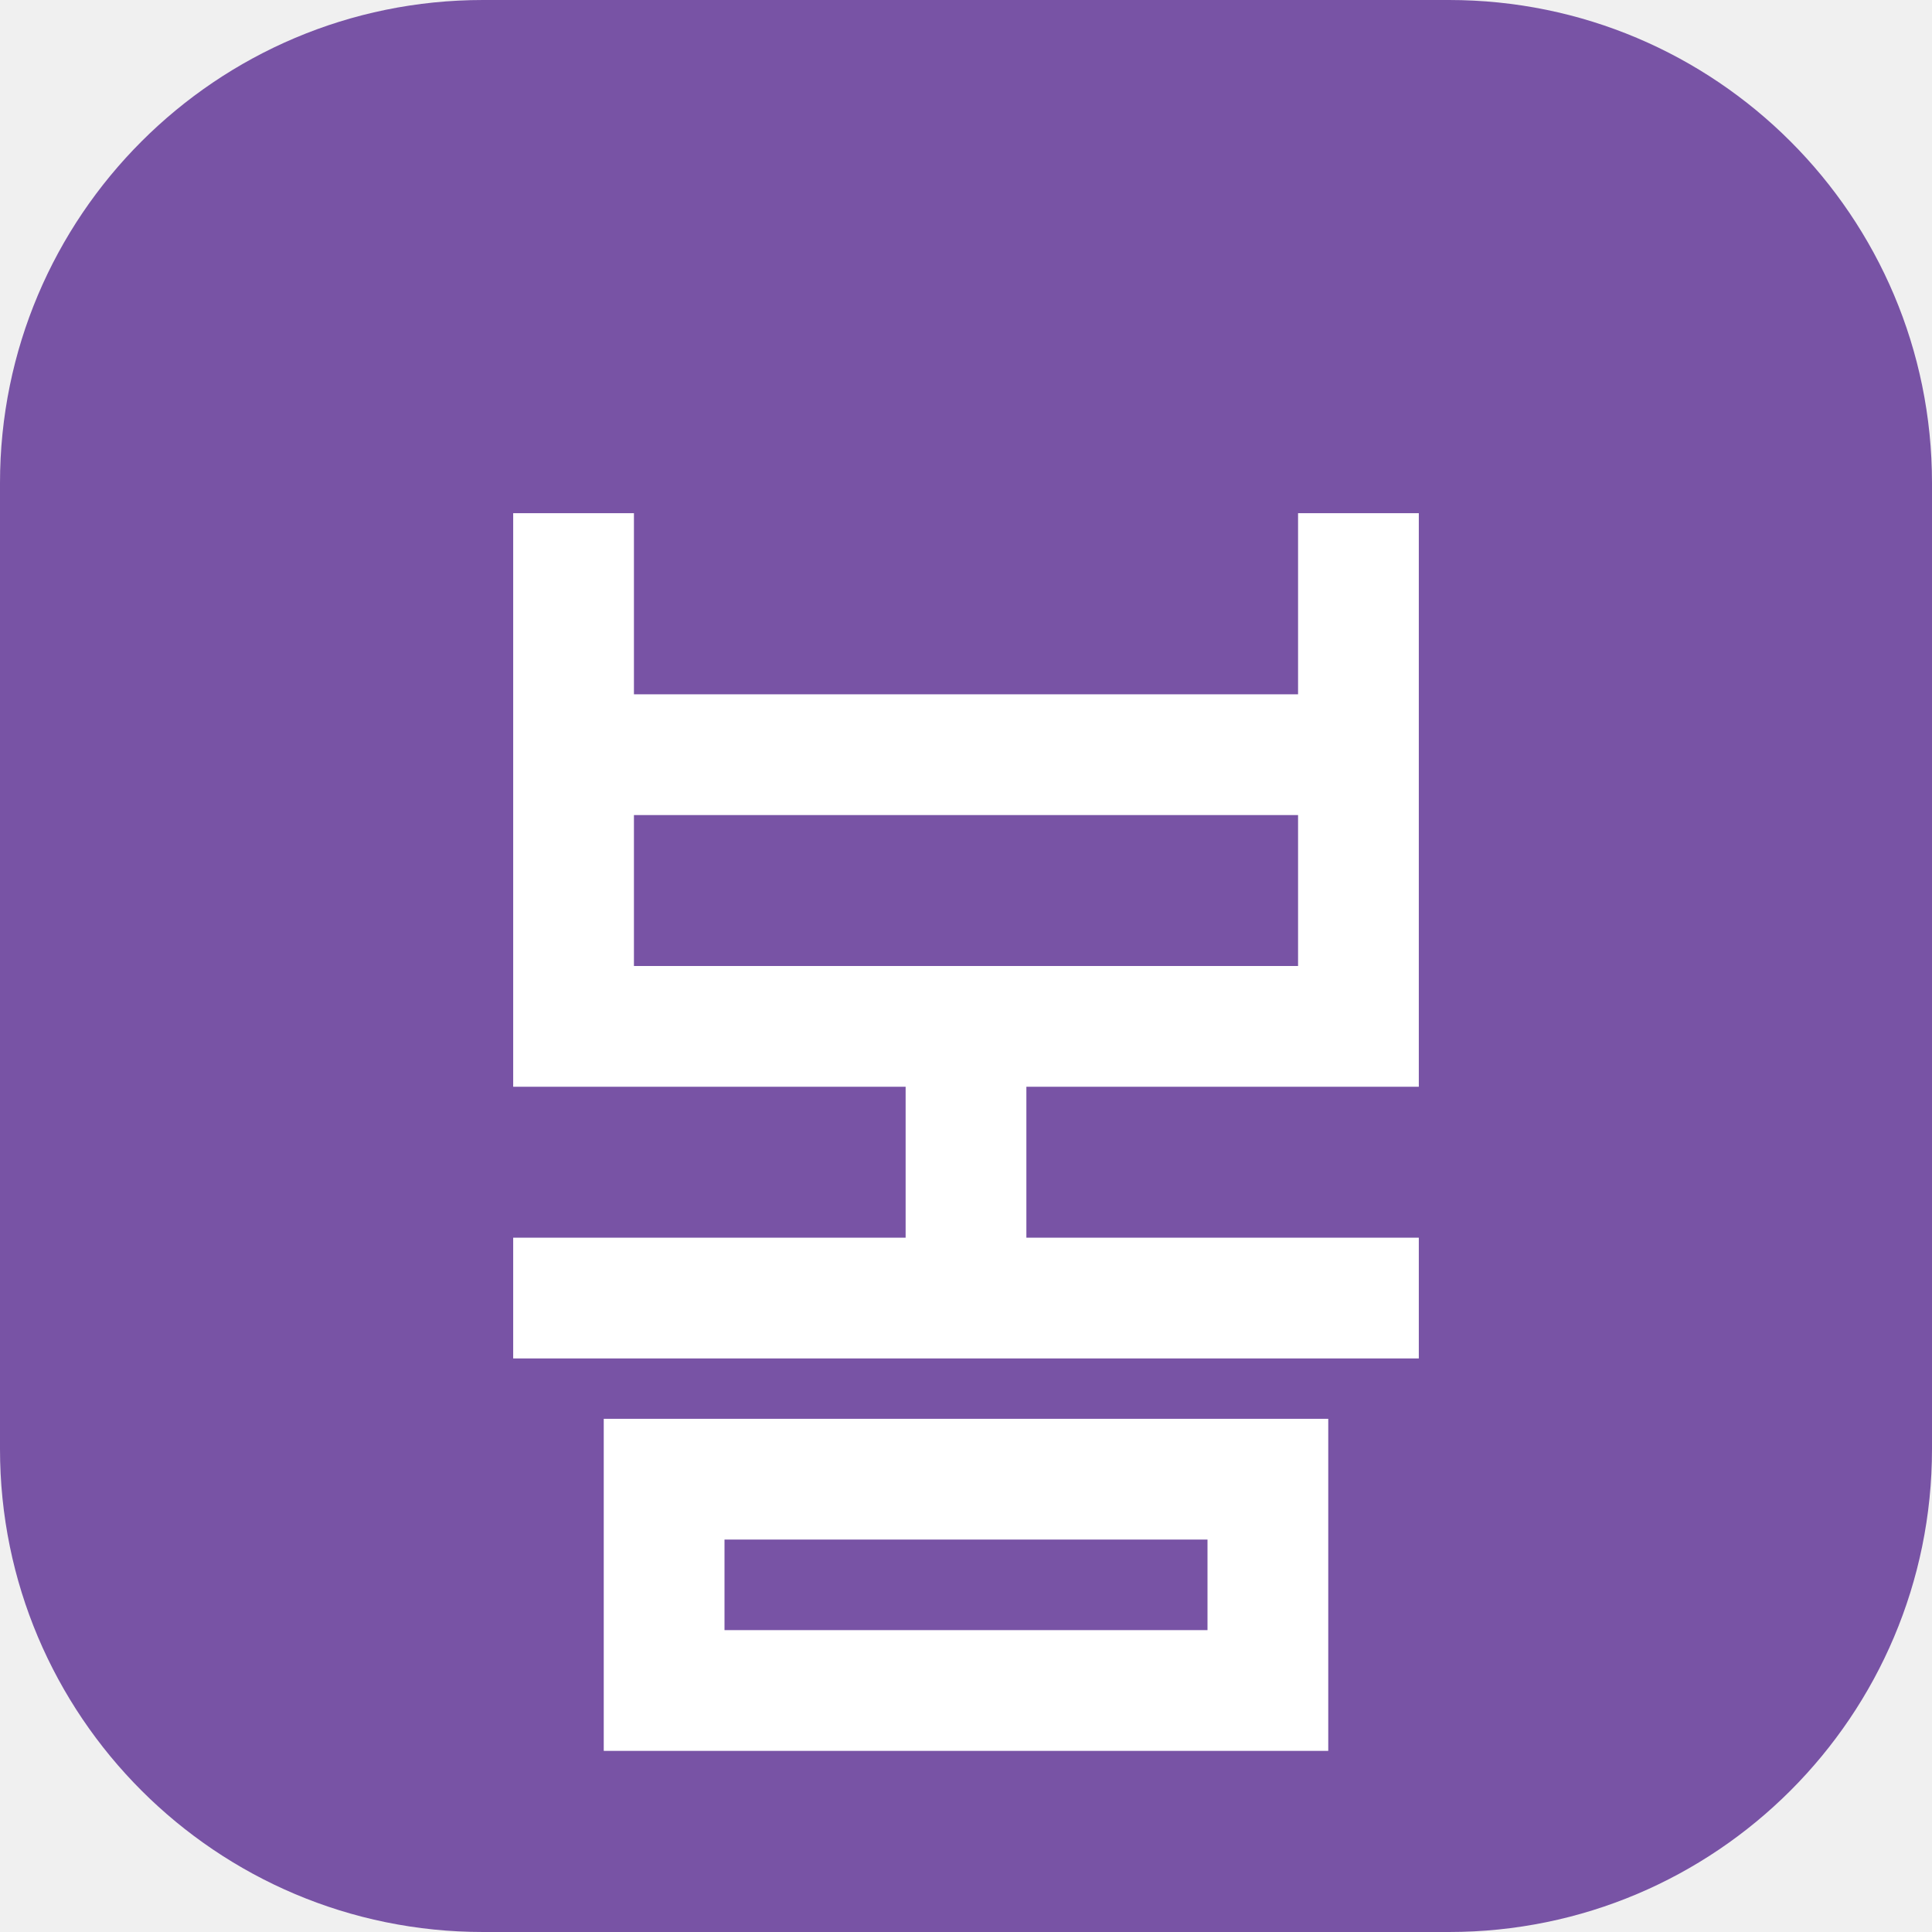
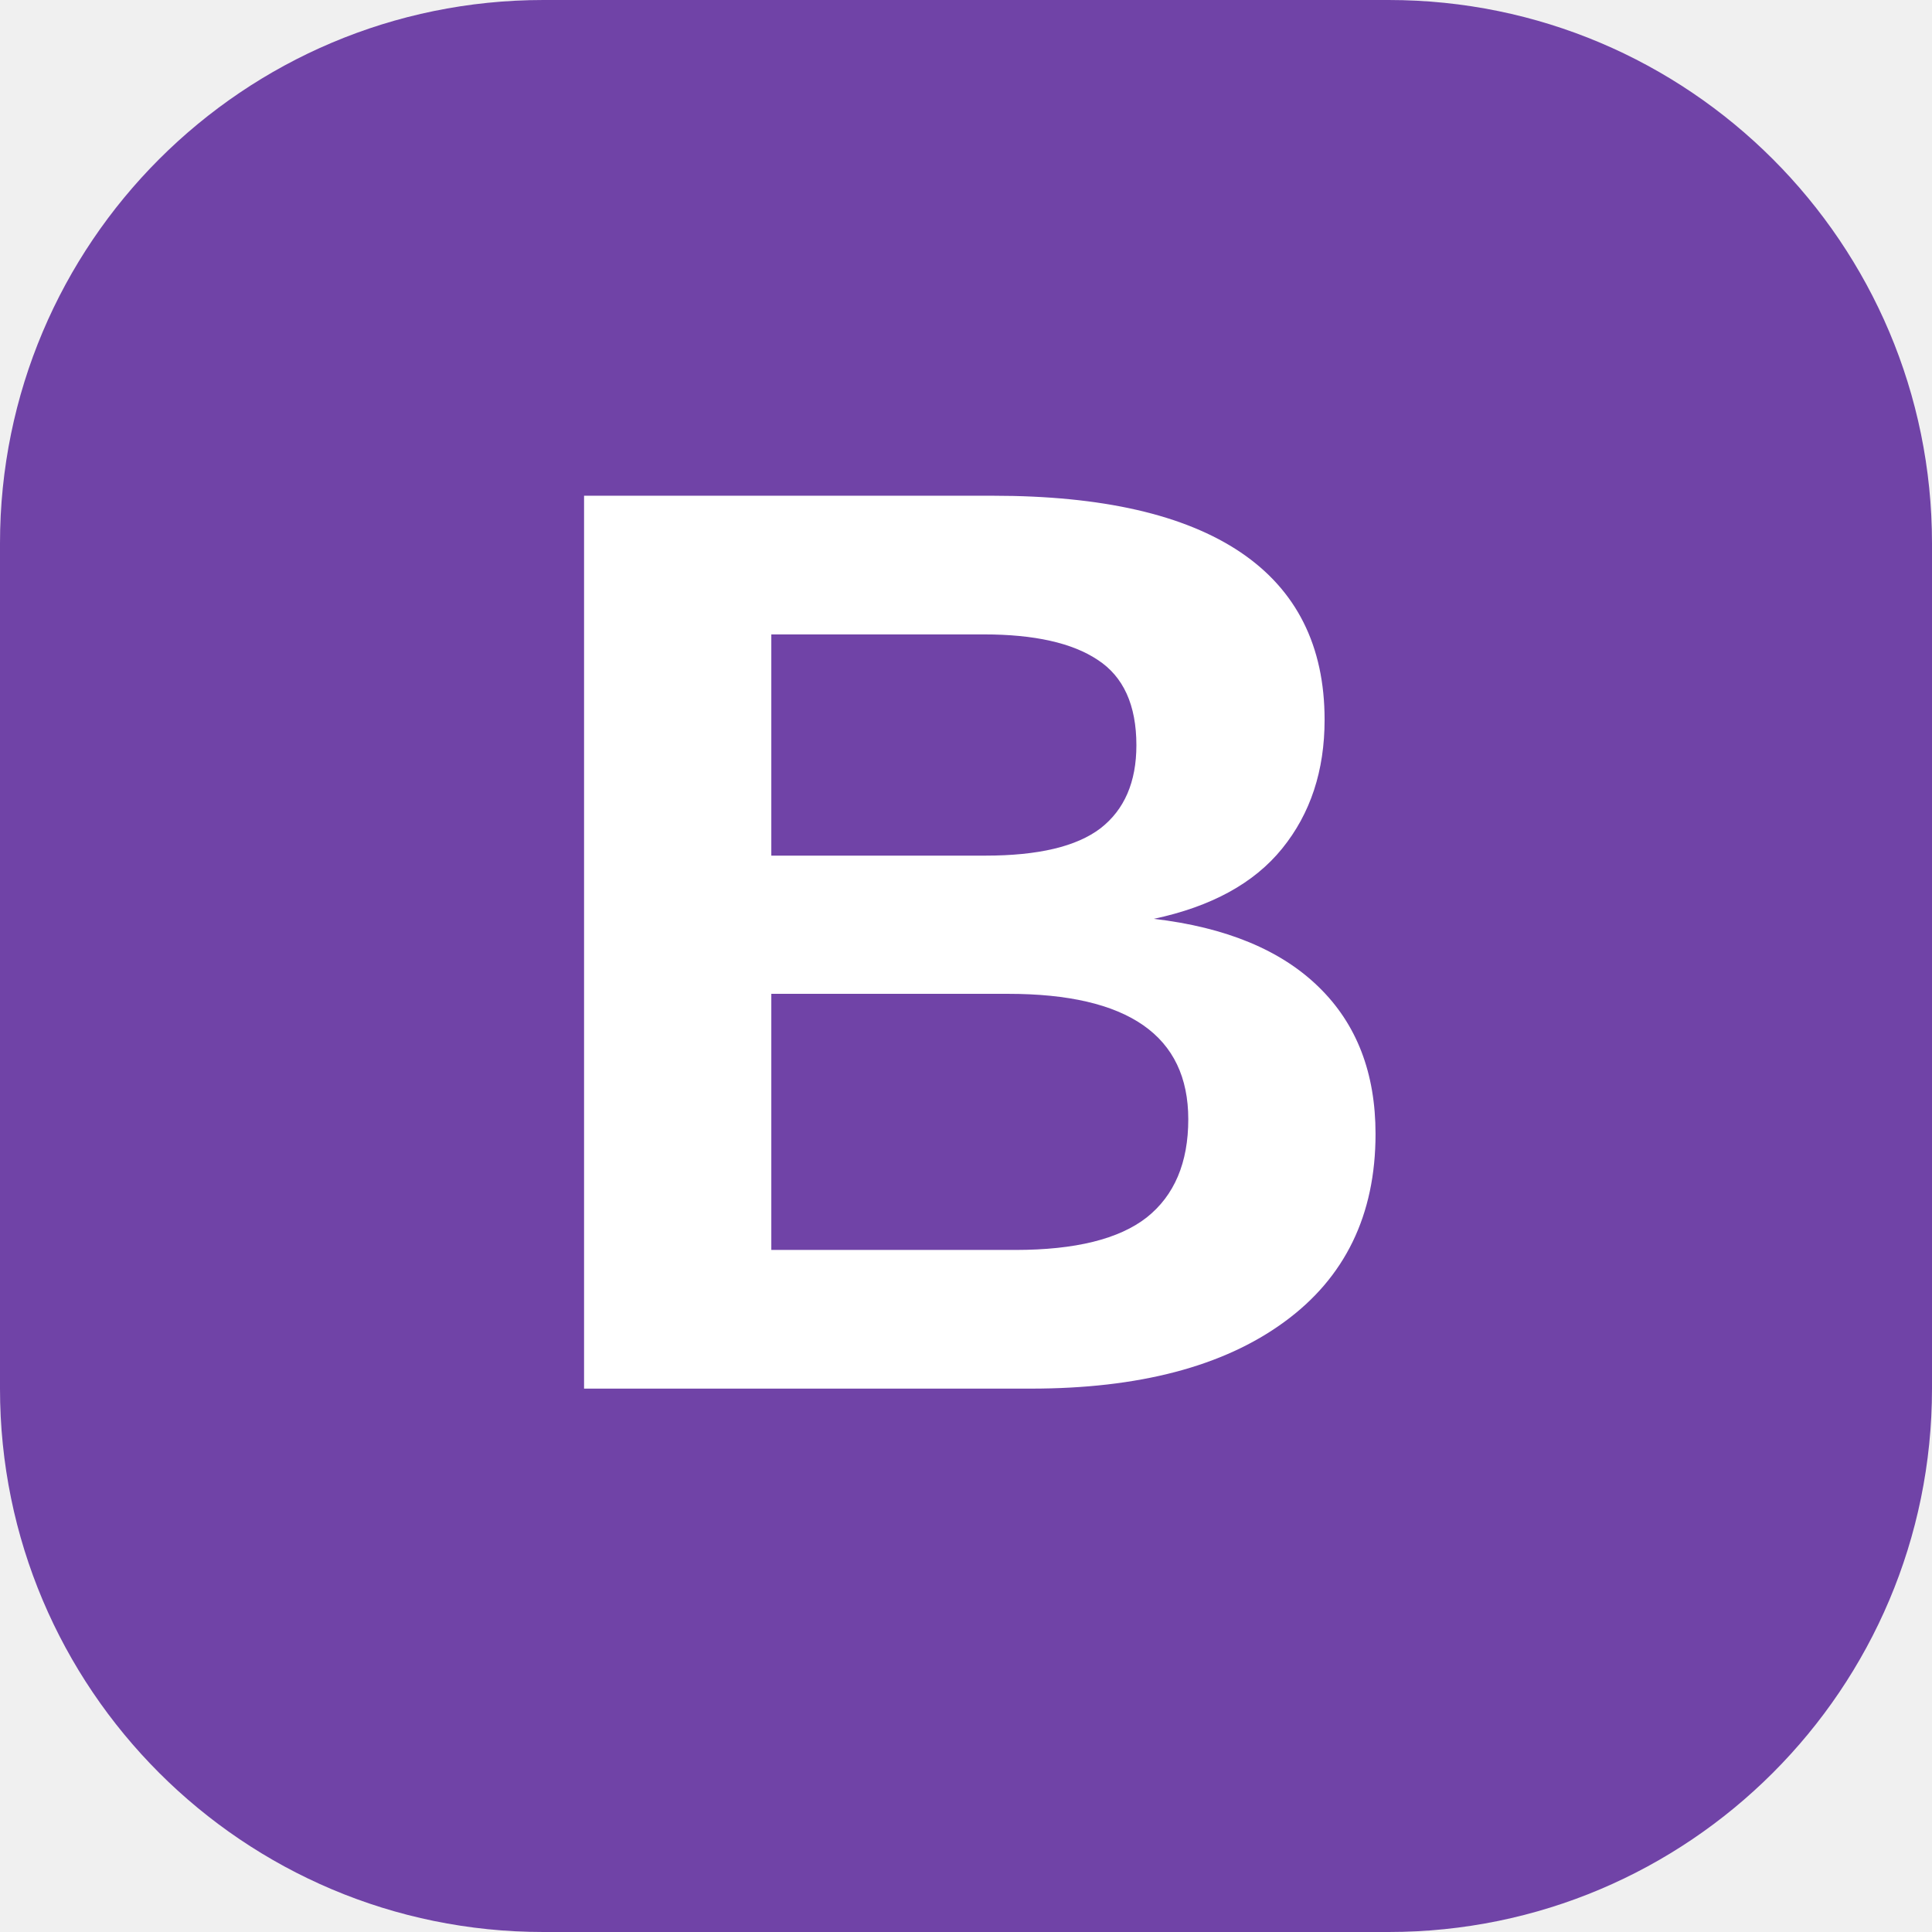
<svg xmlns="http://www.w3.org/2000/svg" viewBox="0 0 64 64">
-   <rect width="64" height="64" rx="16" fill="#7853a5" />
-   <path d="M19 17v17h26V17M19 25h26M32 35v7M17 43h30M22 49v7h20v-7z" stroke="white" stroke-width="4" fill="none" />
+   <rect width="64" height="64" rx="18" fill="#7043a7" />
+   <text x="32" y="46" text-anchor="middle" font-family="Arial,sans-serif" font-weight="700" font-size="43" fill="white">B</text>
</svg>
